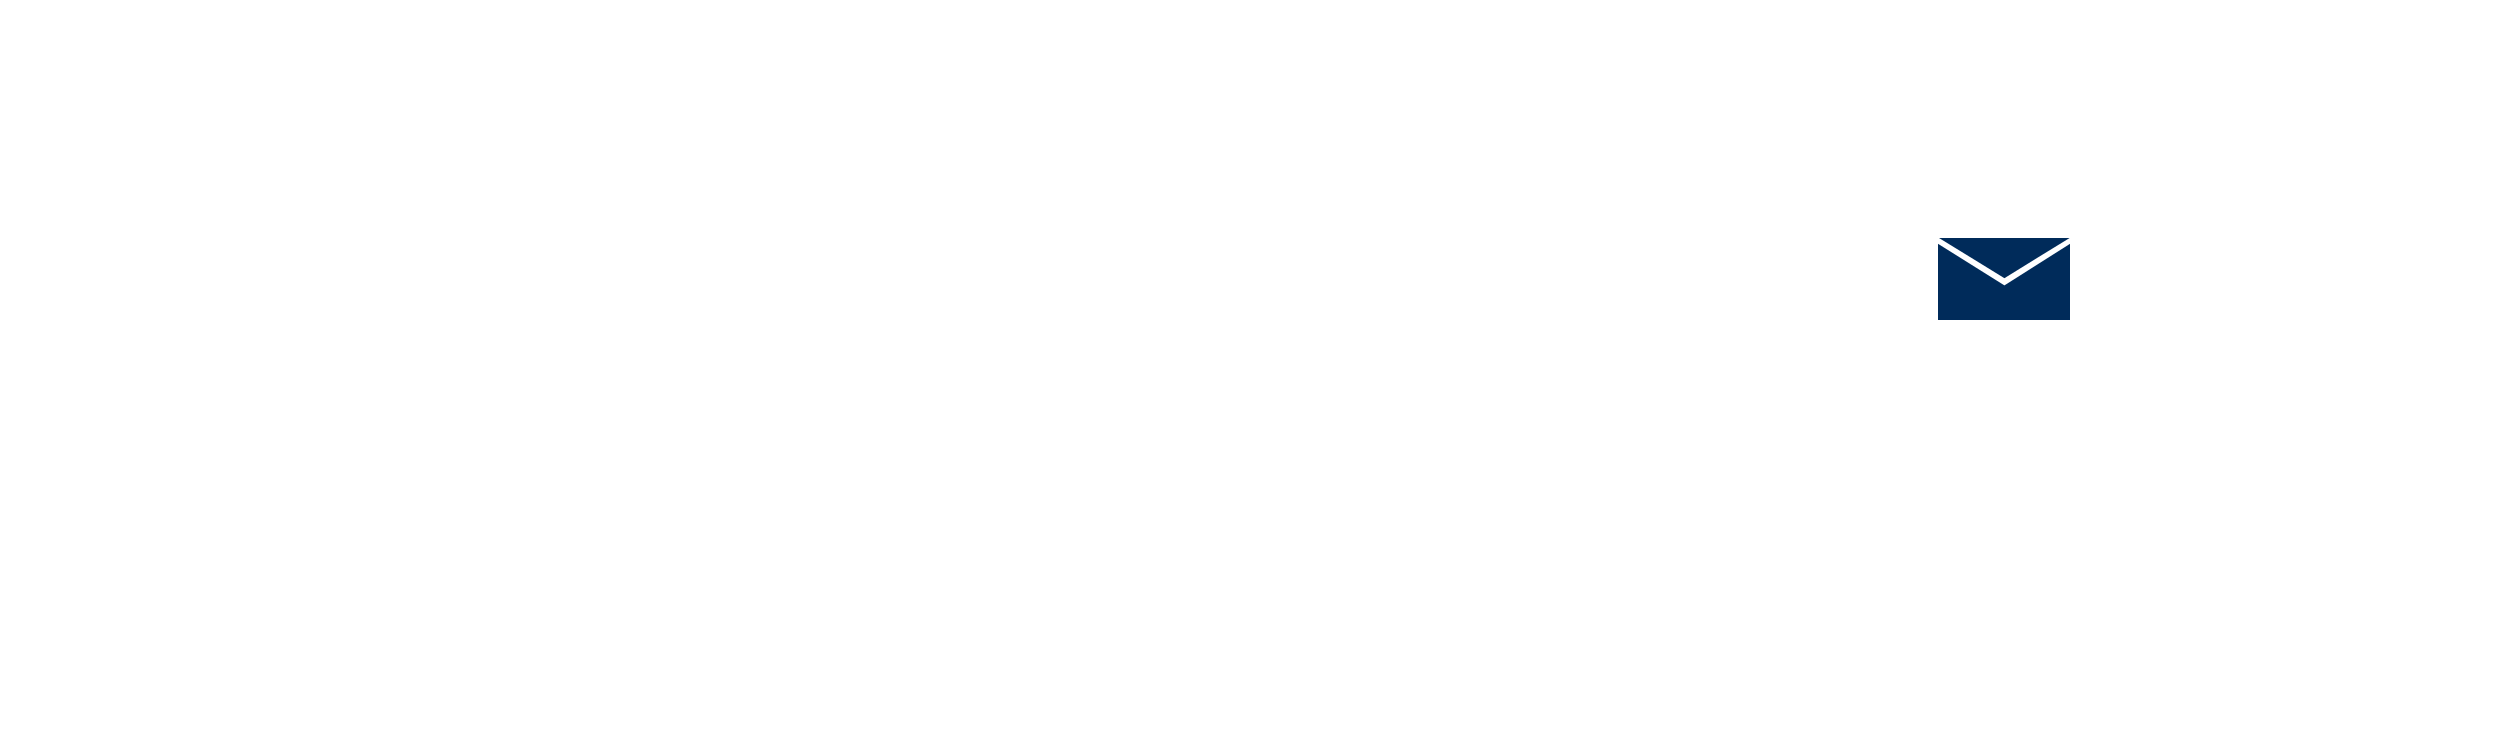
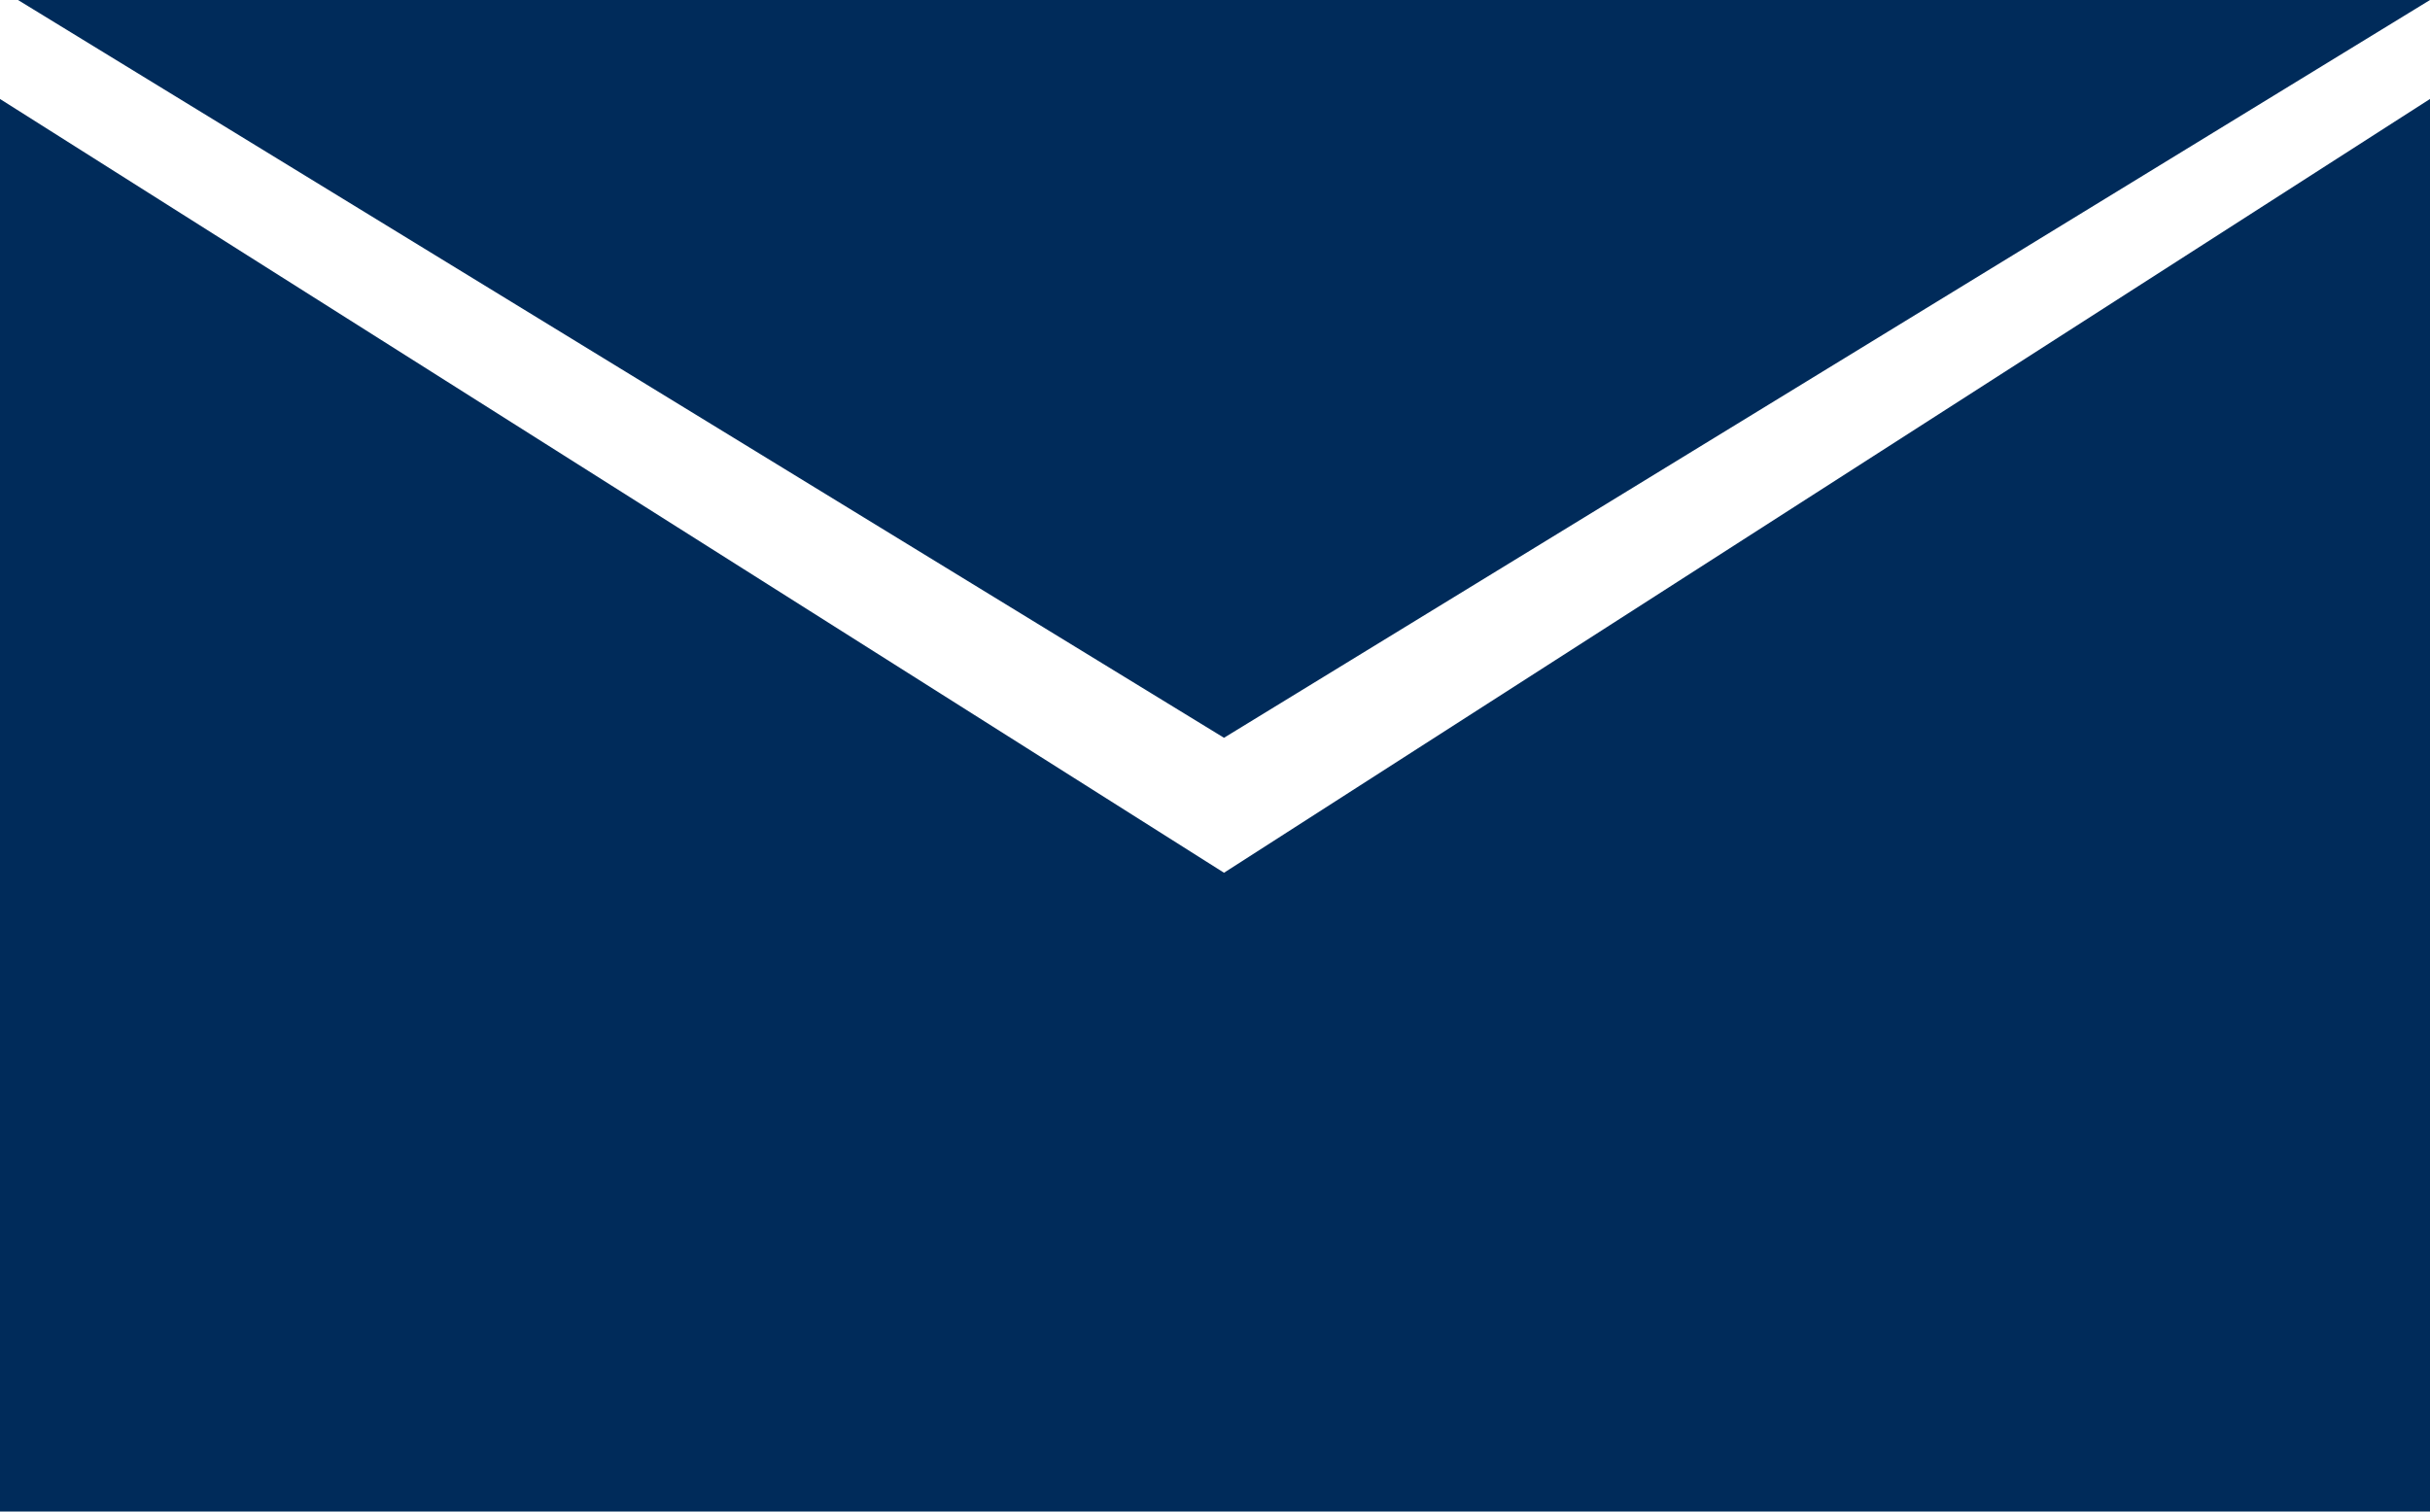
- <svg xmlns="http://www.w3.org/2000/svg" version="1.1" id="Layer_1" x="0px" y="0px" viewBox="0 0 1250 372" enable-background="new 0 0 1250 372" xml:space="preserve">
+ <svg xmlns="http://www.w3.org/2000/svg" version="1.1" id="Layer_1" x="0px" y="0px" viewBox="396.9 228.6 27 16.8" enable-background="new 396.9 228.6 27 16.8" xml:space="preserve">
  <g>
-     <polygon fill="#002B5A" points="1002.2,142.7 969,121.9 969,160 1035,160 1035,121.9  " />
-     <polygon fill="#002B5A" points="1002.2,139.1 1018.5,129 1034.8,119 1002.2,119 969.5,119 985.8,129  " />
+     <polygon fill="#002B5A" points="410.5,238.3 396.9,229.7 396.9,245.4 423.9,245.4 423.9,229.7  " />
+     <polygon fill="#002B5A" points="410.5,236.8 417.2,232.7 423.9,228.6 410.5,228.6 397.1,228.6 403.8,232.7  " />
  </g>
</svg>
